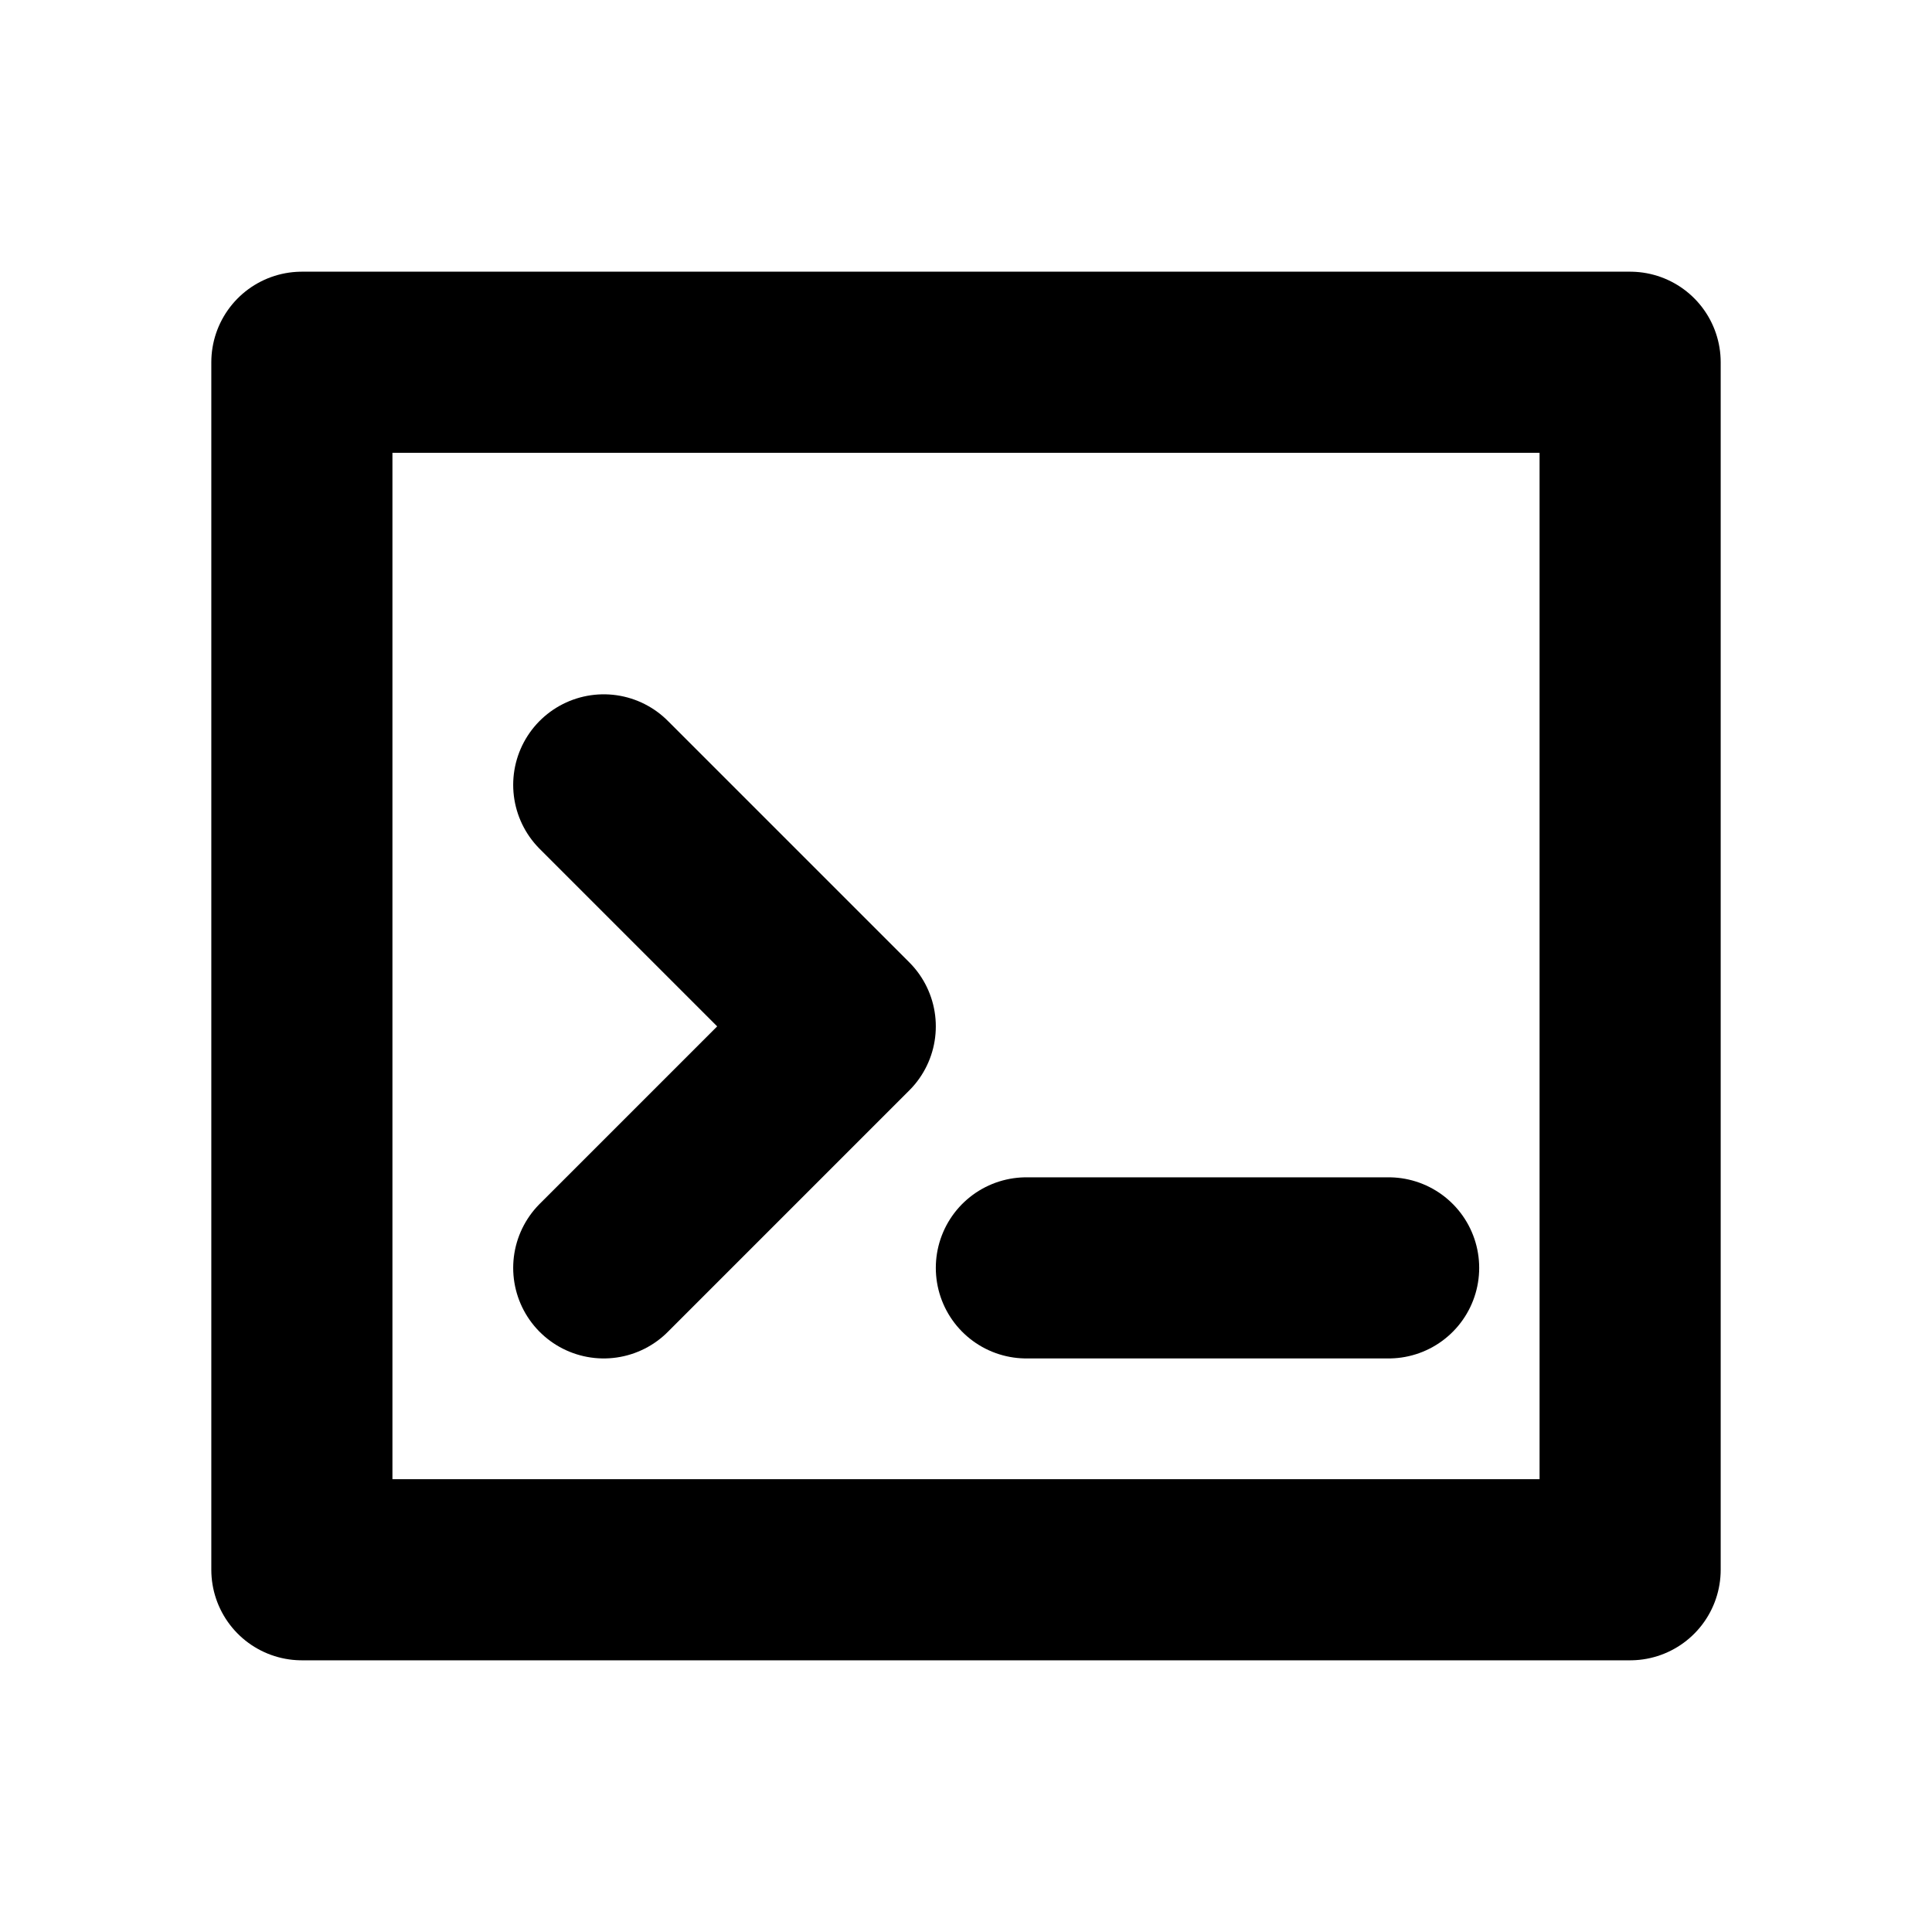
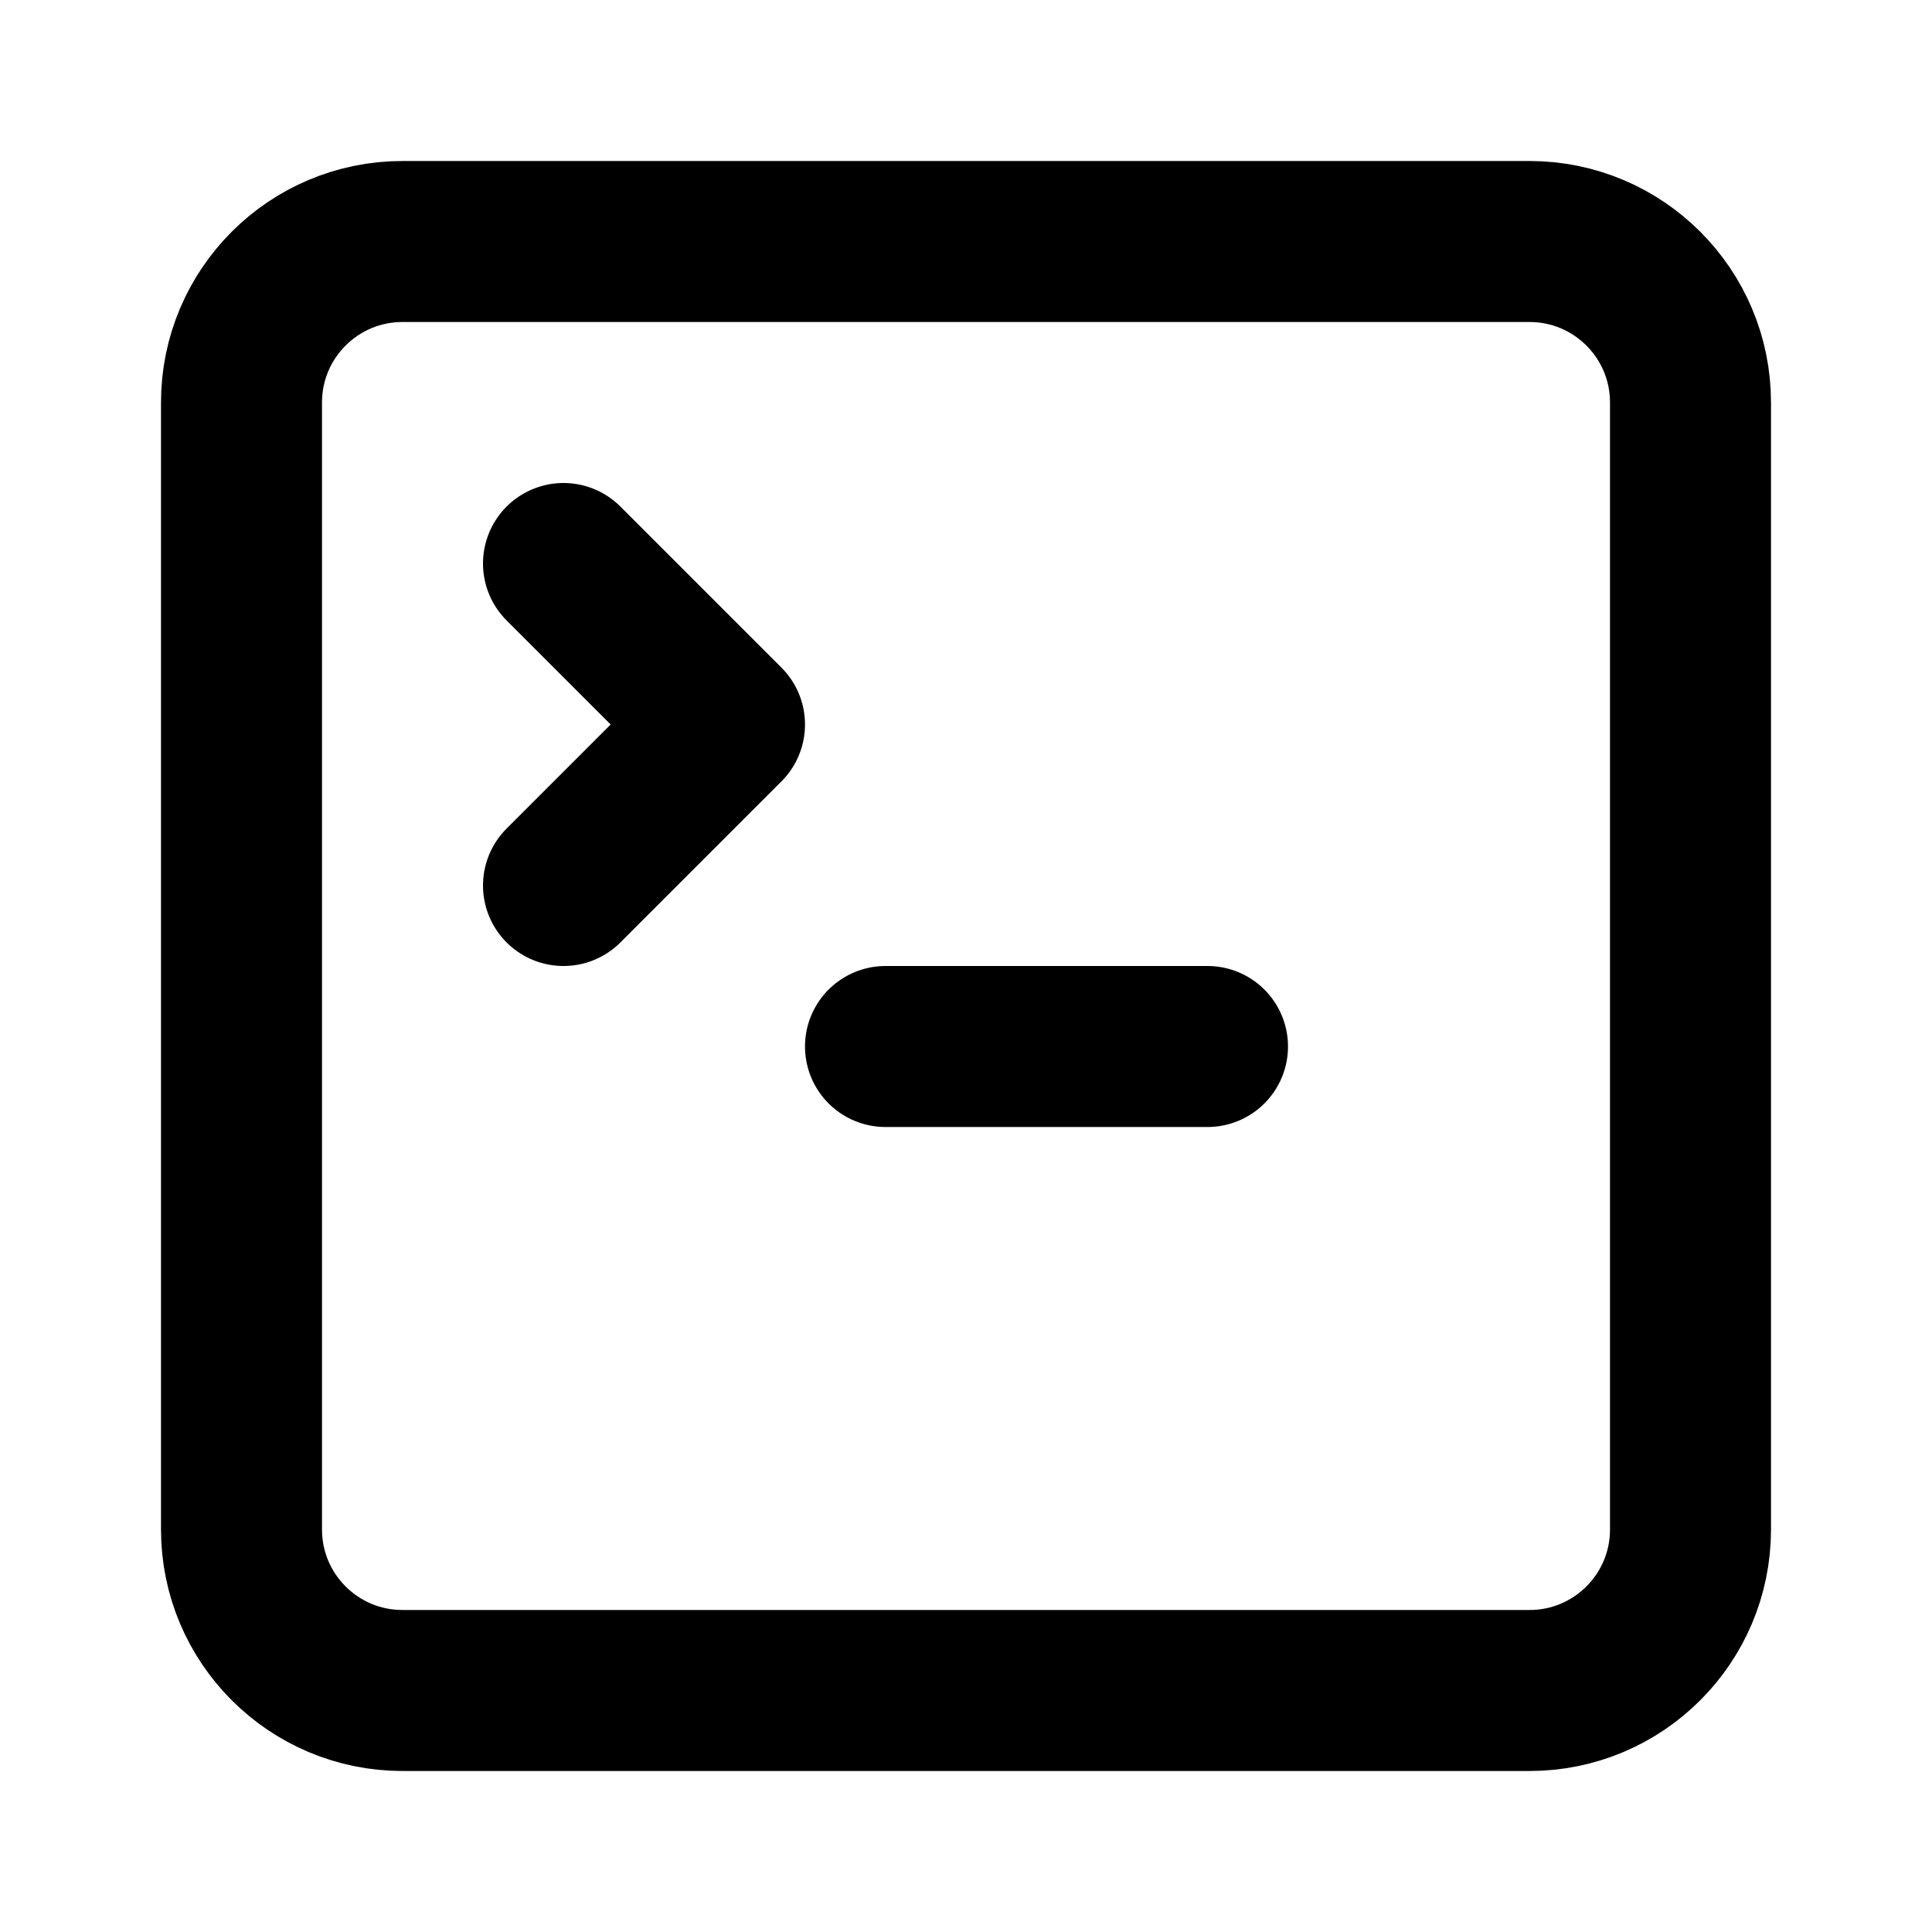
- <svg xmlns="http://www.w3.org/2000/svg" width="16" height="16" viewBox="0 0 16 16" fill="none" stroke="currentColor" stroke-width="1.5" stroke-linecap="round" stroke-linejoin="round">
-   <path d="M2.5 3h11v10h-11ZM5 6.5l2 2-2 2M8.5 10.5h3" />
+ <svg xmlns="http://www.w3.org/2000/svg" viewBox="0 0 24 24" fill="none" stroke="currentColor" stroke-width="2" stroke-linecap="round" stroke-linejoin="round">
+   <path d="m7 11 2-2-2-2" />
+   <path d="M11 13h4" />
+   <rect width="18" height="18" x="3" y="3" rx="2" ry="2" />
</svg>
